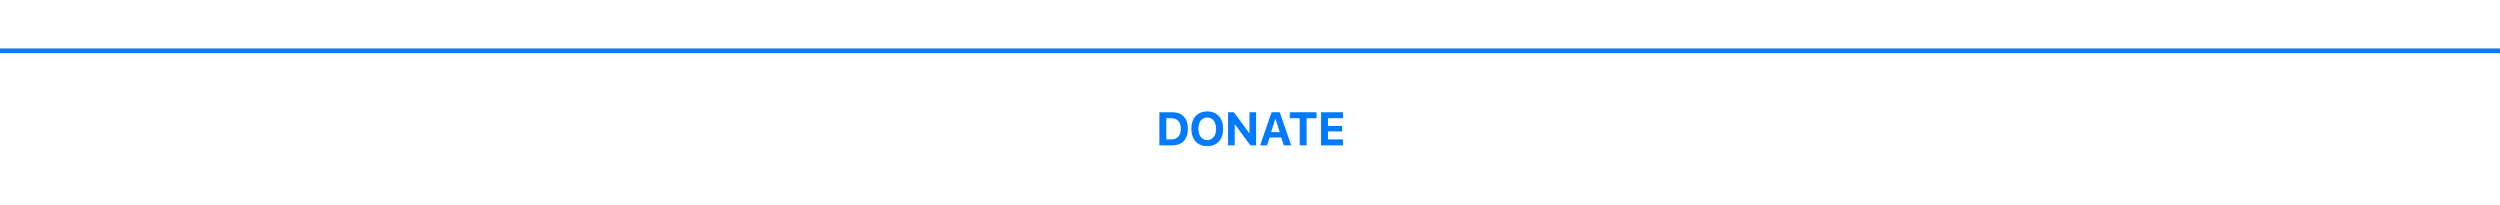
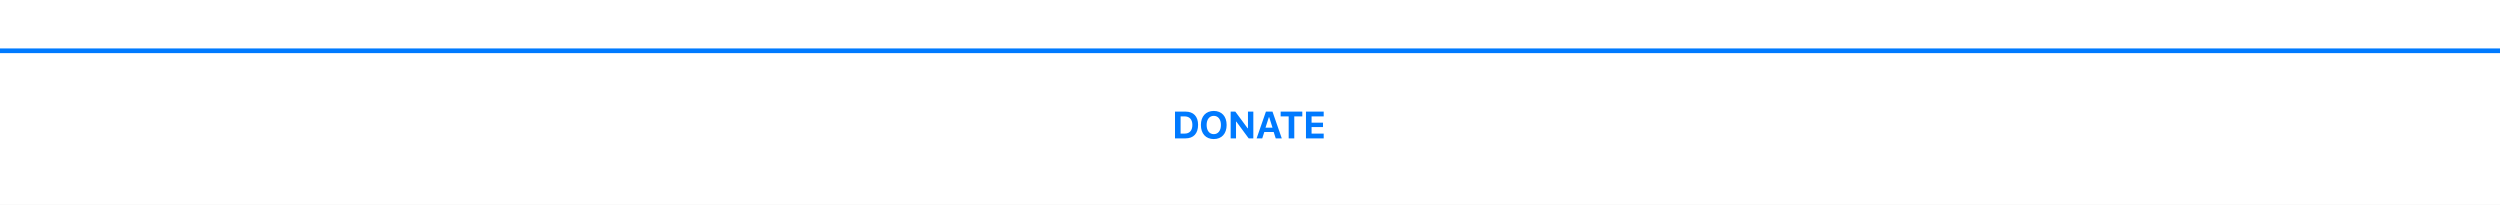
<svg xmlns="http://www.w3.org/2000/svg" width="1600px" height="131px" viewBox="0 0 1600 131" version="1.1">
  <g id="request-permission---donate---close" stroke="none" stroke-width="1" fill="none" fill-rule="evenodd">
    <rect fill="#FFFFFF" x="0" y="0" width="1600" height="131" />
    <path d="M1600,32.5 L0,32.5" id="Line-3" stroke="#007AFF" stroke-width="3" stroke-linecap="square" fill-rule="nonzero" />
-     <path d="M741.997,71.848 L750.318,71.848 C756.602,71.848 760.235,75.656 760.235,82.277 C760.235,89.147 756.646,93 750.318,93 L741.997,93 L741.997,71.848 Z M746.421,75.627 L746.421,89.221 L749.615,89.221 C753.526,89.221 755.723,86.818 755.723,82.351 C755.723,78.073 753.453,75.627 749.615,75.627 L746.421,75.627 Z M772.64,71.32 C778.88,71.32 782.792,75.583 782.792,82.424 C782.792,89.279 778.895,93.542 772.64,93.542 C766.371,93.542 762.46,89.279 762.46,82.424 C762.46,75.568 766.429,71.32 772.64,71.32 Z M772.64,75.202 C769.212,75.202 766.986,78 766.986,82.424 C766.986,86.833 769.169,89.66 772.64,89.66 C776.083,89.66 778.28,86.833 778.28,82.424 C778.28,78 776.083,75.202 772.64,75.202 Z M790.202,93 L785.969,93 L785.969,71.862 L789.66,71.862 L799.387,85.031 L799.65,85.031 L799.65,71.862 L803.884,71.862 L803.884,93 L800.221,93 L790.466,79.772 L790.202,79.772 L790.202,93 Z M821.577,93 L819.98,87.961 L812.554,87.961 L810.928,93 L806.489,93 L813.828,71.862 L819.028,71.862 L826.367,93 L821.577,93 Z M816.157,76.257 L813.506,84.548 L819.043,84.548 L816.421,76.257 L816.157,76.257 Z M836.238,93 L831.815,93 L831.815,75.642 L825.472,75.642 L825.472,71.862 L842.581,71.862 L842.581,75.642 L836.238,75.642 L836.238,93 Z M859.484,89.221 L859.484,93 L845.48,93 L845.48,71.862 L859.484,71.862 L859.484,75.642 L849.904,75.642 L849.904,80.578 L858.942,80.578 L858.942,84.079 L849.904,84.079 L849.904,89.221 L859.484,89.221 Z" id="DONATE" fill="#007AFF" />
+     <path d="M752,71.427 L758.74,71.427 C763.83,71.427 766.773,74.512 766.773,79.875 C766.773,85.44 763.866,88.561 758.74,88.561 L752,88.561 L752,71.427 Z M755.583,74.488 L755.583,85.5 L758.17,85.5 C761.338,85.5 763.118,83.554 763.118,79.935 C763.118,76.47 761.279,74.488 758.17,74.488 L755.583,74.488 Z M776.821,71 C781.876,71 785.044,74.453 785.044,79.994 C785.044,85.547 781.888,89 776.821,89 C771.743,89 768.575,85.547 768.575,79.994 C768.575,74.441 771.79,71 776.821,71 Z M776.821,74.144 C774.045,74.144 772.241,76.411 772.241,79.994 C772.241,83.566 774.009,85.856 776.821,85.856 C779.61,85.856 781.389,83.566 781.389,79.994 C781.389,76.411 779.61,74.144 776.821,74.144 Z M791.047,88.561 L787.617,88.561 L787.617,71.439 L790.608,71.439 L798.486,82.106 L798.7,82.106 L798.7,71.439 L802.129,71.439 L802.129,88.561 L799.163,88.561 L791.26,77.846 L791.047,77.846 L791.047,88.561 Z M816.461,88.561 L815.168,84.479 L809.152,84.479 L807.835,88.561 L804.24,88.561 L810.184,71.439 L814.397,71.439 L820.341,88.561 L816.461,88.561 Z M812.071,74.999 L809.923,81.715 L814.408,81.715 L812.284,74.999 L812.071,74.999 Z M828.337,88.561 L824.754,88.561 L824.754,74.5 L819.616,74.5 L819.616,71.439 L833.475,71.439 L833.475,74.5 L828.337,74.5 L828.337,88.561 Z M847.166,85.5 L847.166,88.561 L835.823,88.561 L835.823,71.439 L847.166,71.439 L847.166,74.5 L839.406,74.5 L839.406,78.499 L846.727,78.499 L846.727,81.335 L839.406,81.335 L839.406,85.5 L847.166,85.5 Z" id="DONATE" fill="#007AFF" />
  </g>
</svg>
